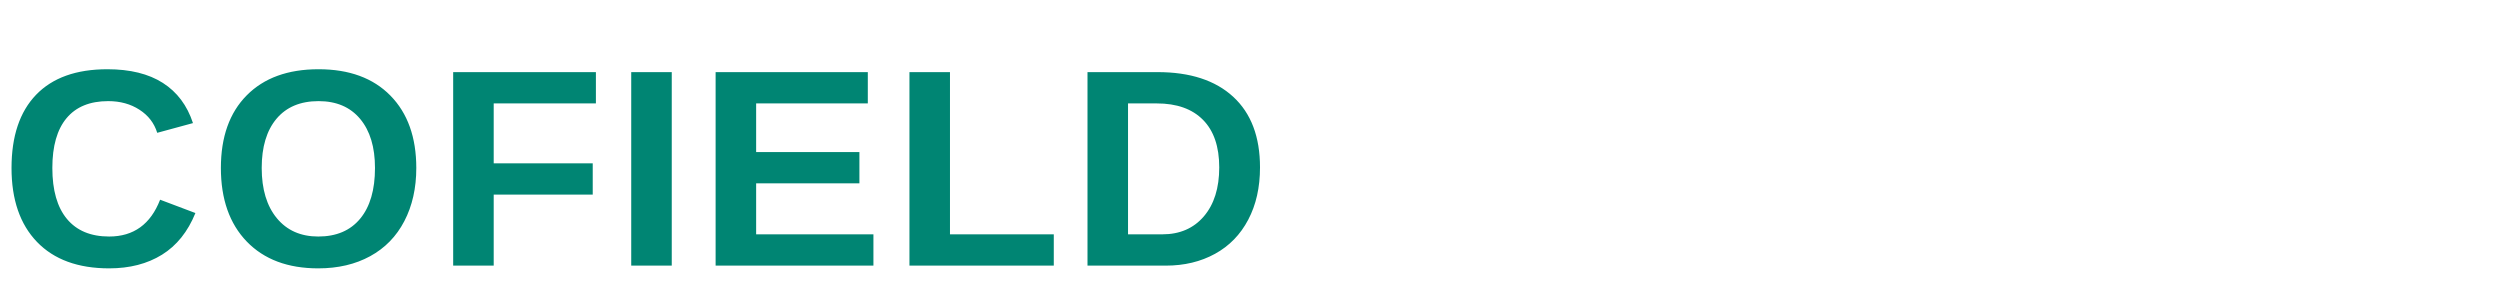
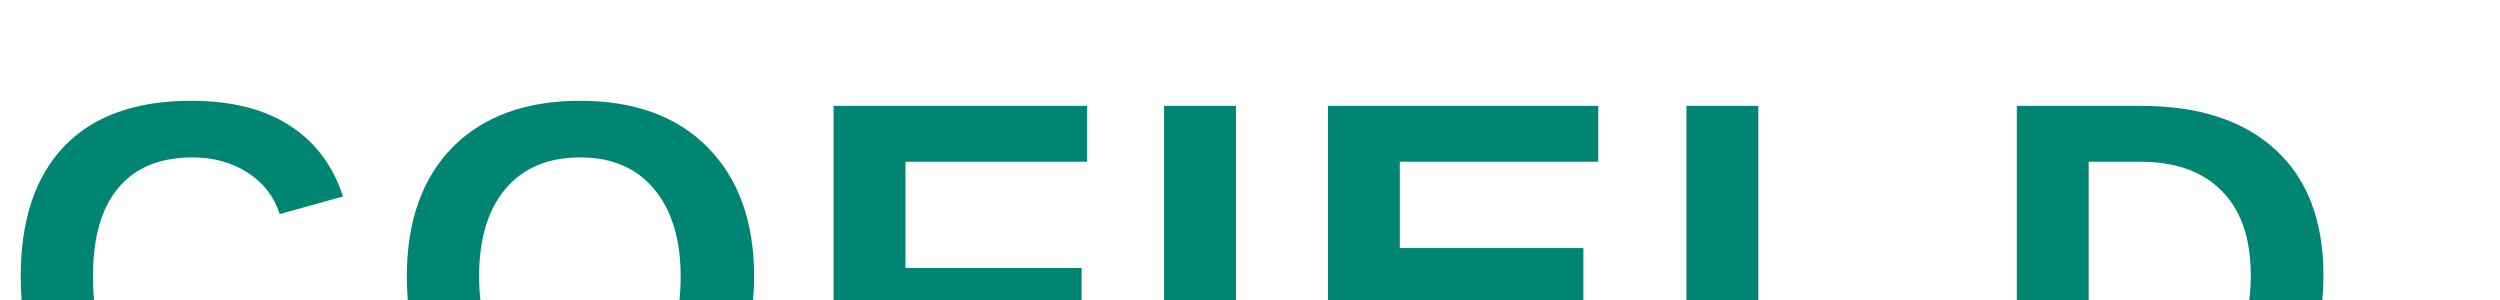
- <svg xmlns="http://www.w3.org/2000/svg" viewBox="0 0 800 90">
-   <text x="0" y="85" fill="#008573" font-family="Arial, Helvetica, sans-serif" font-size="90" font-weight="700" letter-spacing="2">
-     COFIELD
-   </text>
+ <svg xmlns="http://www.w3.org/2000/svg" viewBox="0 0 200 24">
+   <g transform="scale(2)">
+     <text x="0" y="18" fill="#008573" font-family="Arial, Helvetica, sans-serif" font-size="20" font-weight="700" letter-spacing="1">
+       COFIELD
+     </text>
+   </g>
</svg>
